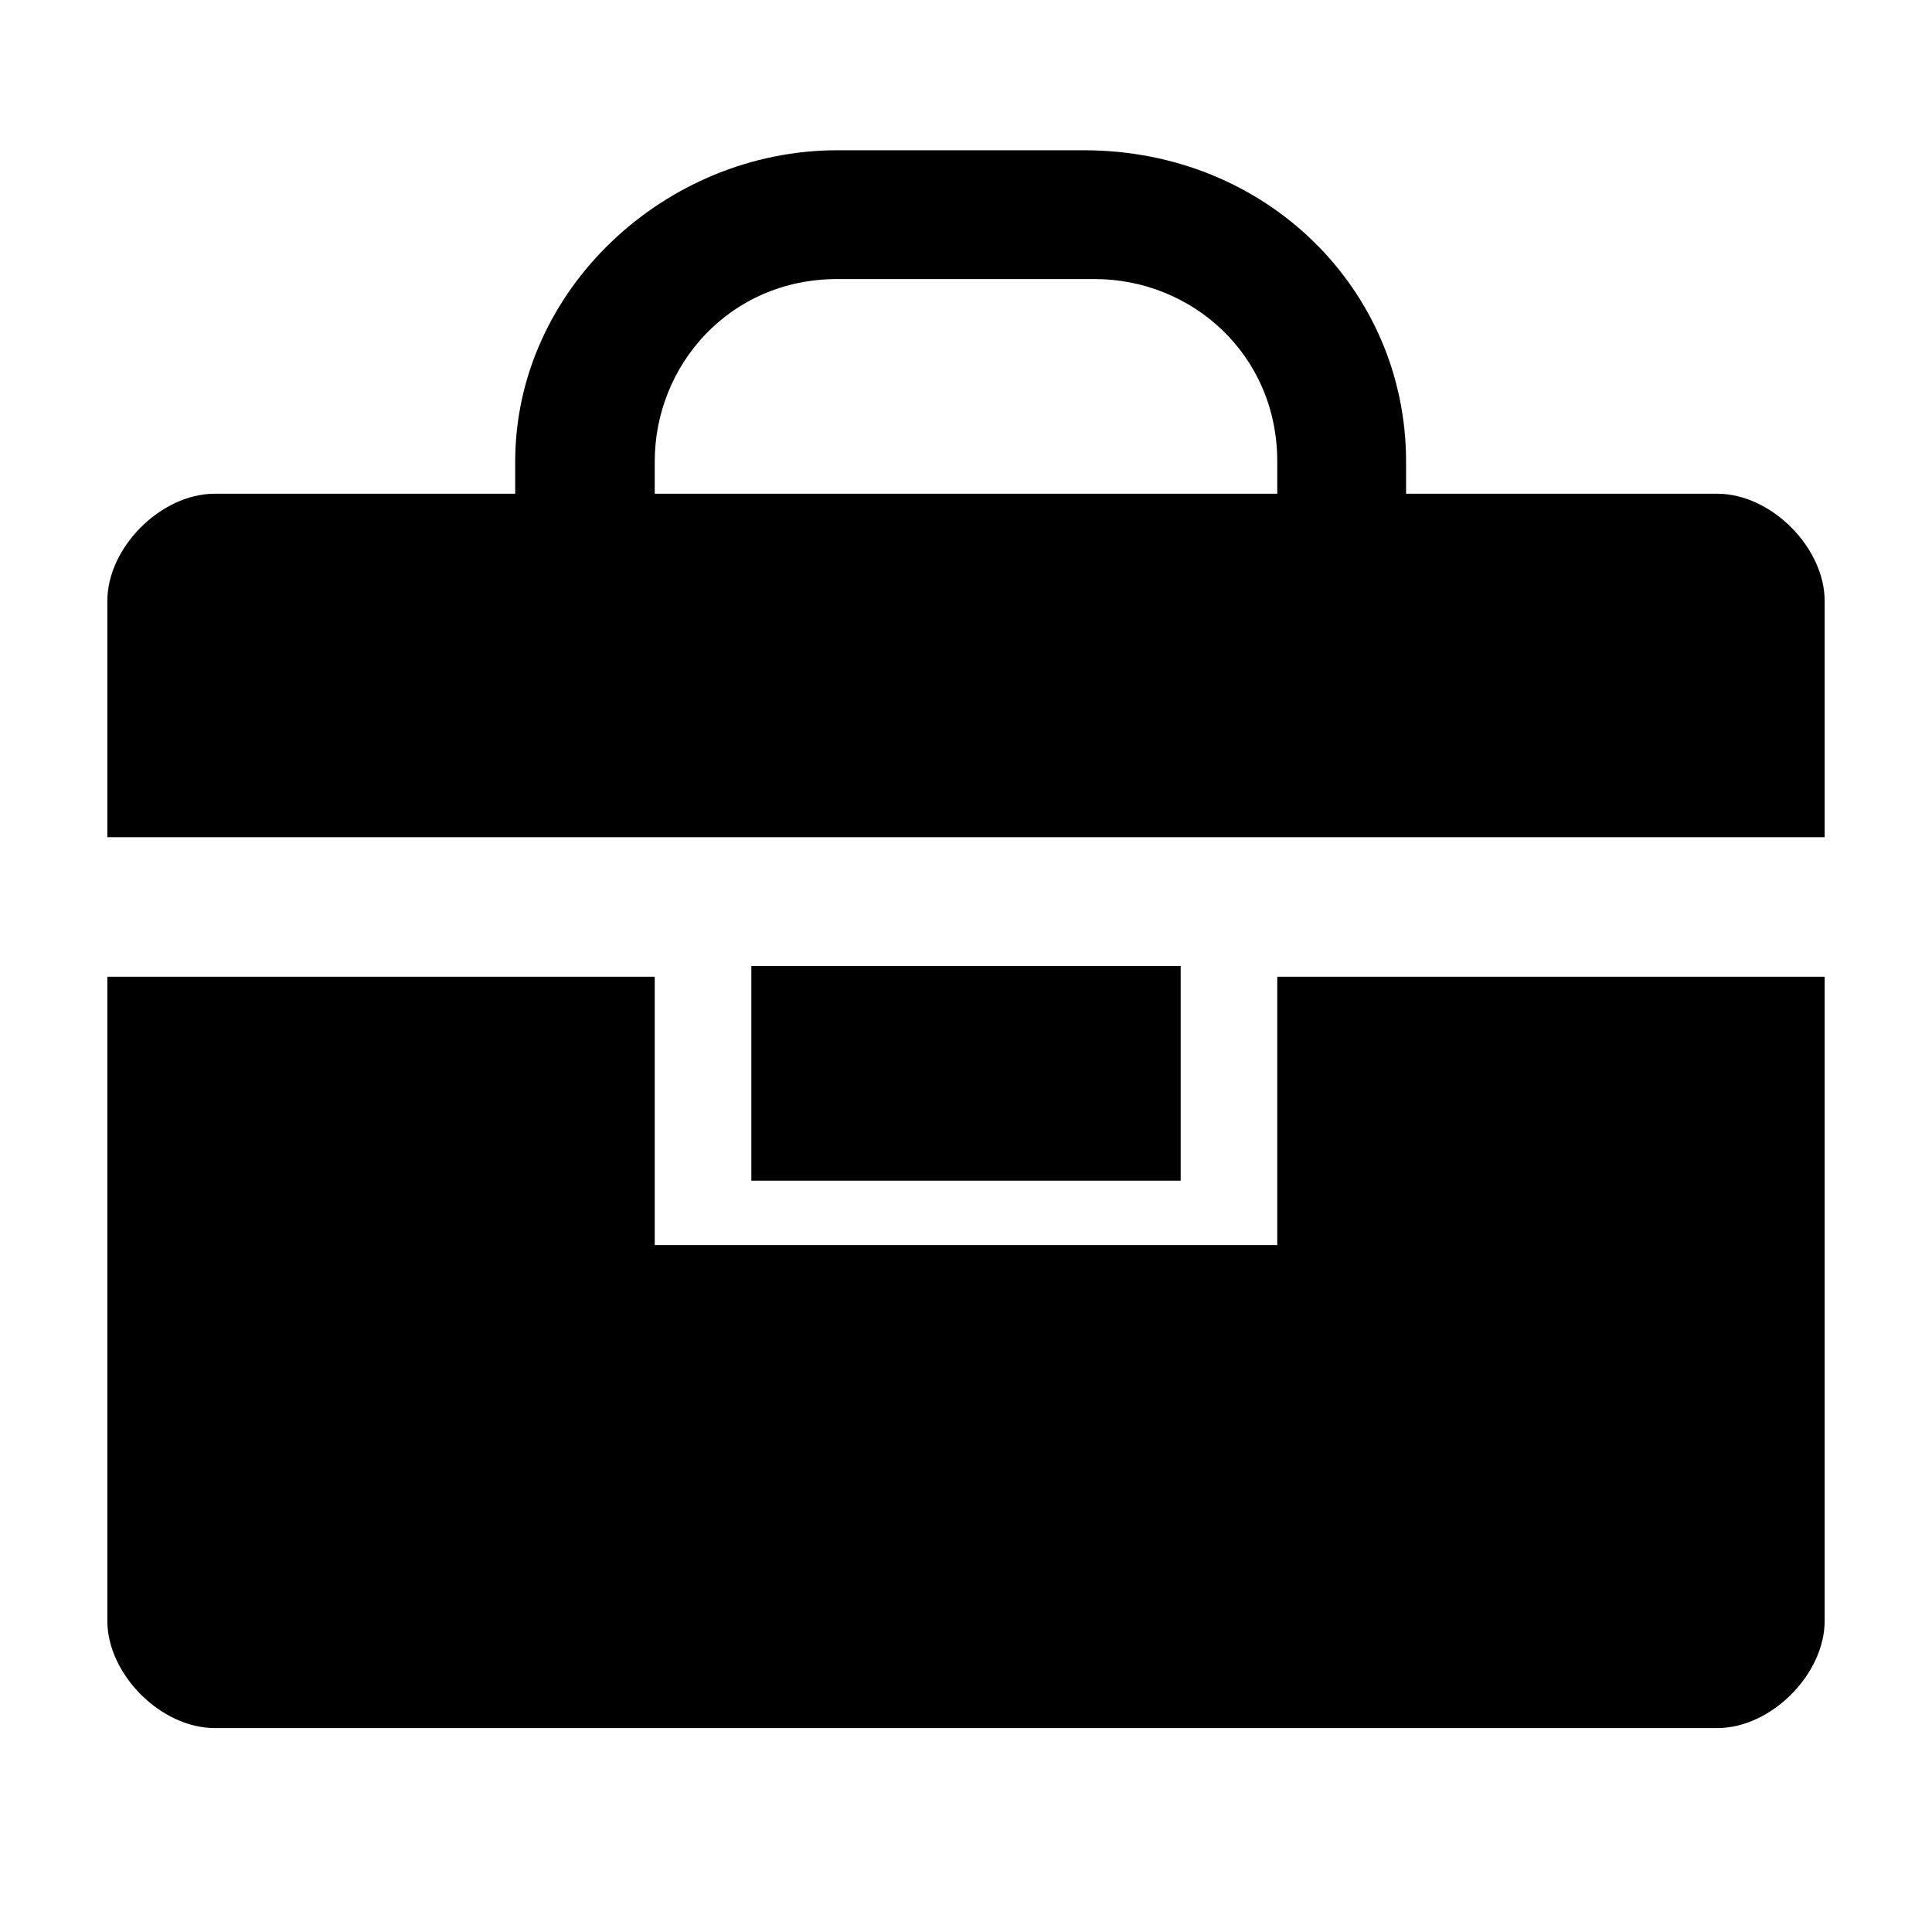
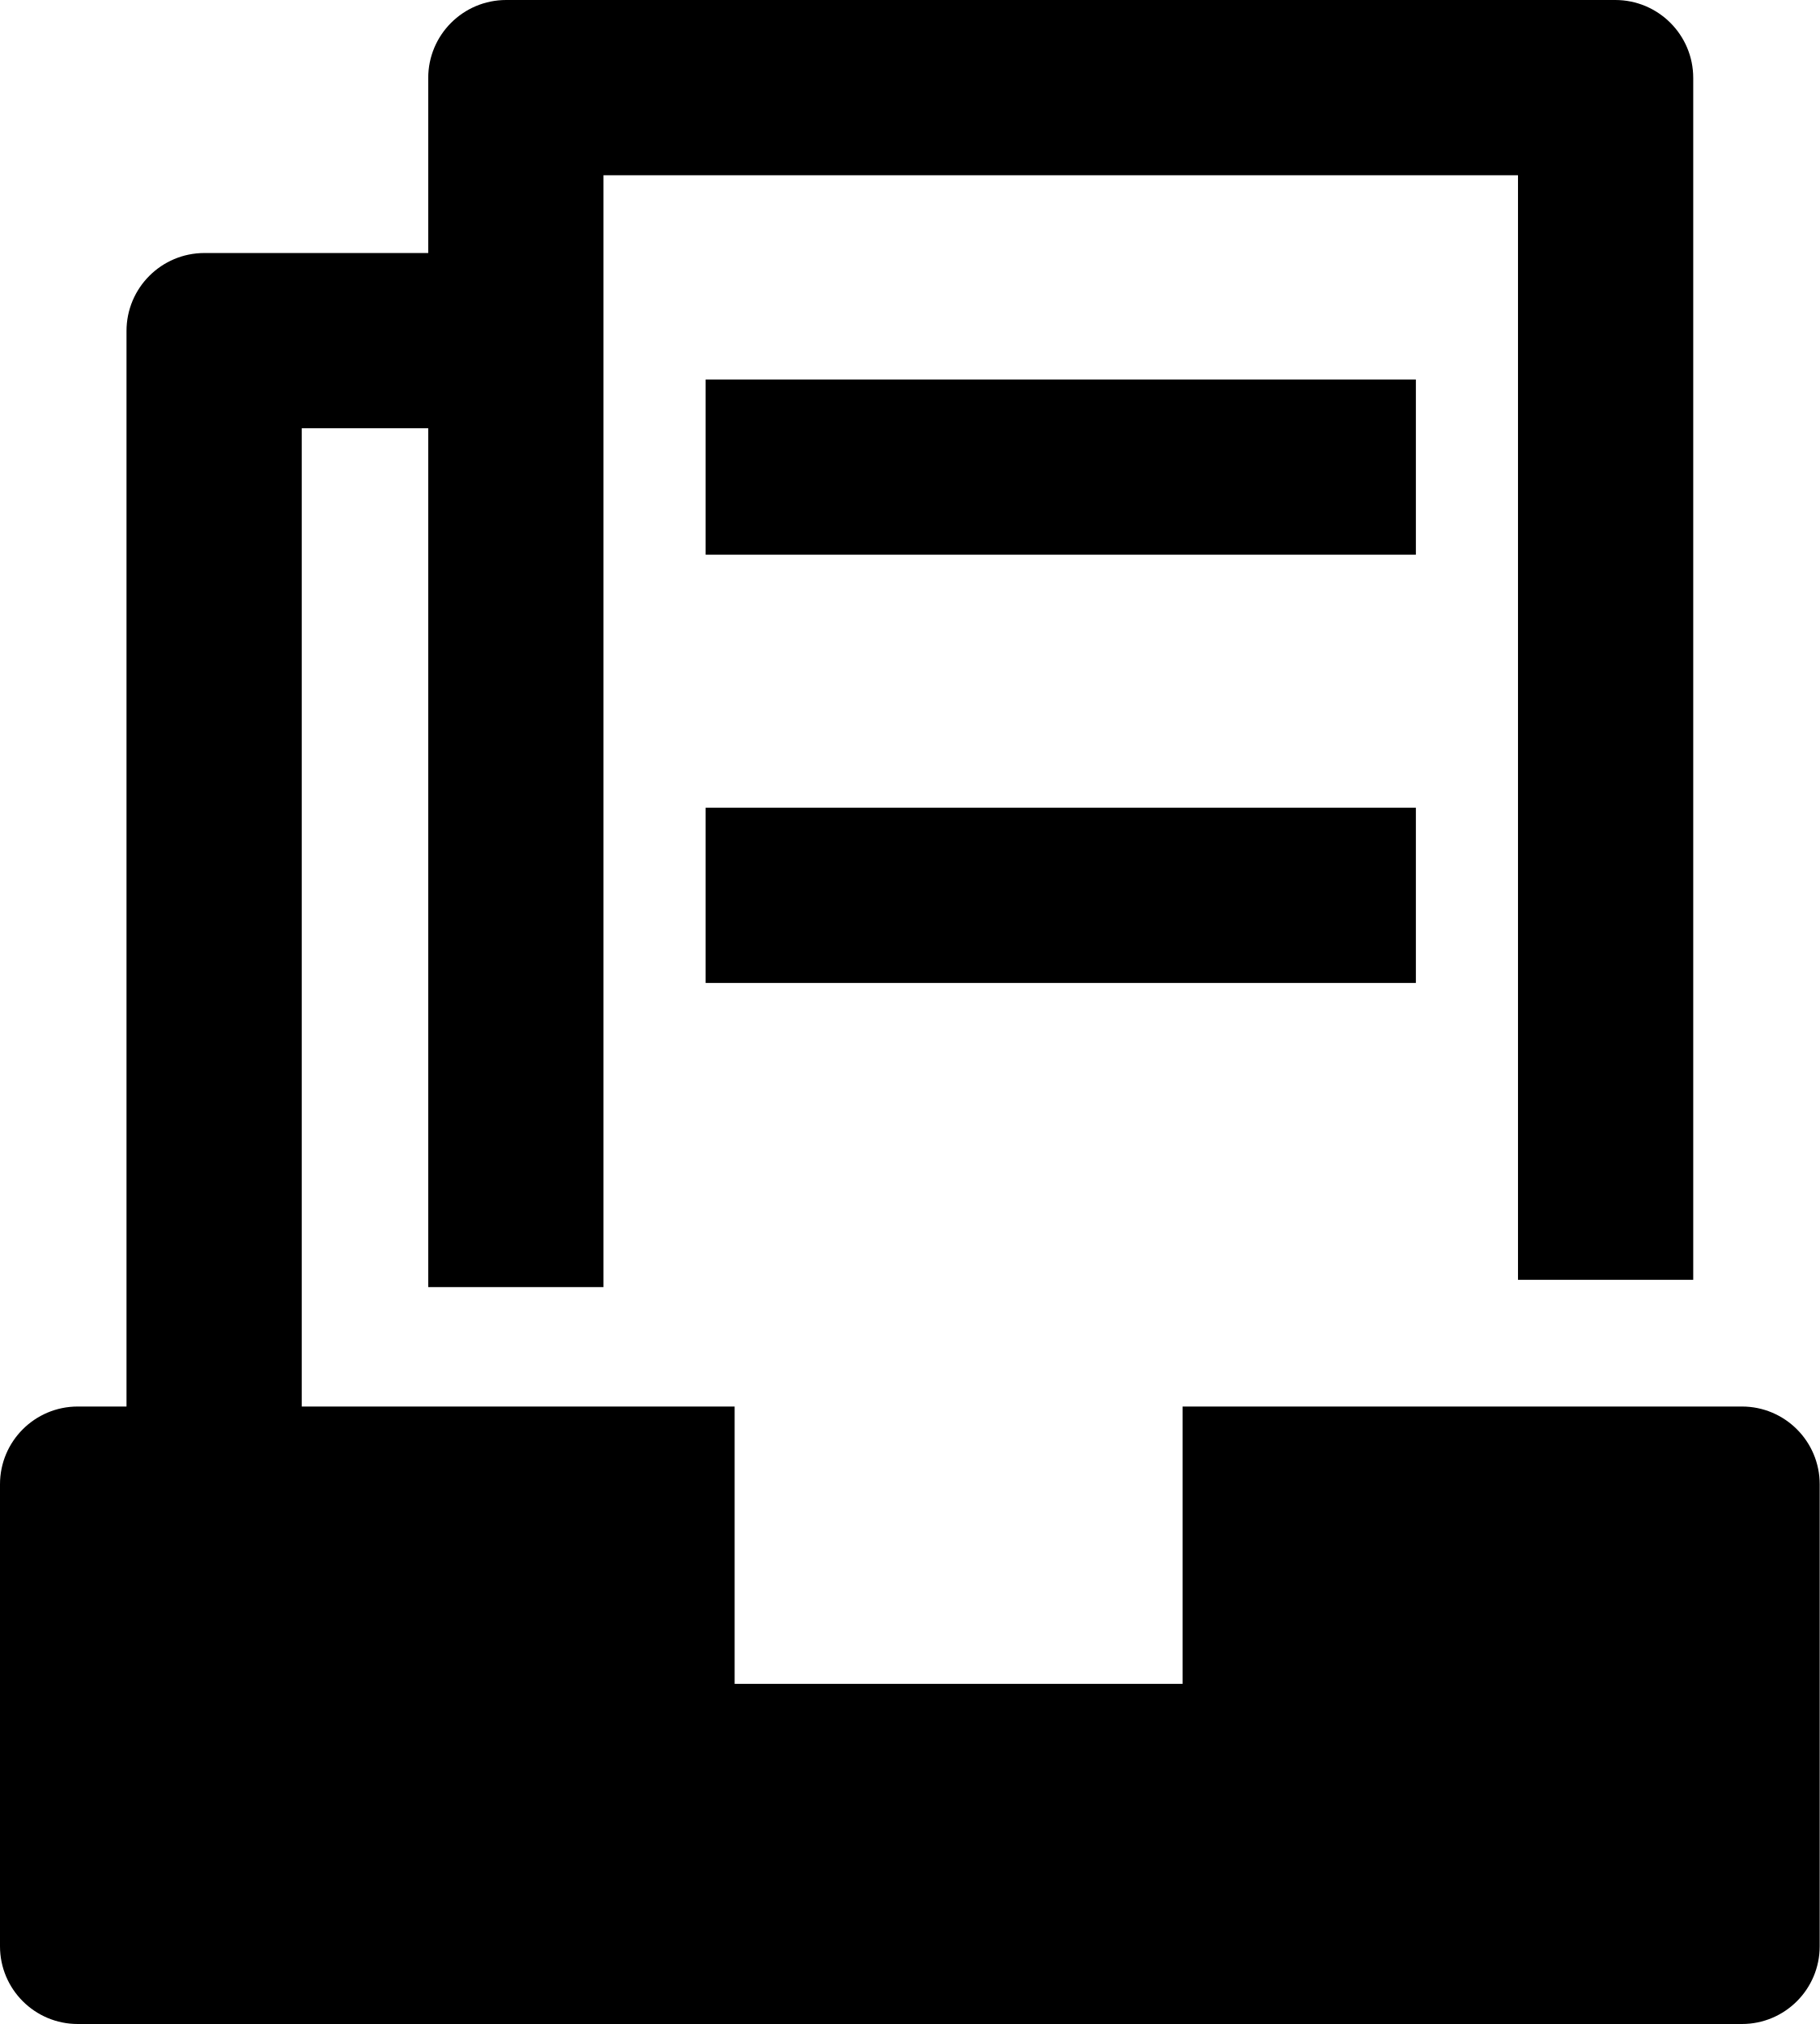
- <svg xmlns="http://www.w3.org/2000/svg" version="1.1" id="图层_1" x="0px" y="0px" viewBox="0 0 18 18" style="enable-background:new 0 0 18 18;" xml:space="preserve">
-   <g>
-     <path d="M16,4.6h-2.9V4.3c0-1.6-1.3-2.9-3-2.9H7.8c-1.6,0-3,1.3-3,2.9v0.3H2c-0.5,0-1,0.5-1,1v2.2h16V5.6C17,5.1,16.5,4.6,16,4.6z    M11.9,4.6H6.1V4.3c0-0.9,0.7-1.7,1.7-1.7h2.4c0.9,0,1.7,0.7,1.7,1.7V4.6z" />
-     <path d="M11.9,11.6H6.1V9.1H1v6c0,0.5,0.5,1,1,1h14c0.5,0,1-0.5,1-1v-6h-5.1V11.6z" />
-     <rect x="7" y="9" width="4" height="2" />
+ <svg xmlns="http://www.w3.org/2000/svg" viewBox="0 0 746.84 830.68">
+   <g id="图层_2" data-name="图层 2">
+     <g id="图层_4" data-name="图层 4">
+       <rect x="289.59" y="155.75" width="291.5" height="71.91" />
+       <rect x="289.59" y="331.5" width="291.5" height="71.92" />
+       <path d="M123.84,577.26V175.75h51.91v352.5h71.92V71.92H623V525.25h71.92V32a32,32,0,0,0-32-32H207.75a32,32,0,0,0-32,32v71.84H83.92a32,32,0,0,0-32,32V577.26h-20A31.91,31.91,0,0,0,0,609.17H0v189.6a31.91,31.91,0,0,0,31.91,31.91h683a31.91,31.91,0,0,0,31.91-31.91V609.17a31.91,31.91,0,0,0-31.91-31.91H485.34V691.09H301.5V577.26Z" />
+     </g>
  </g>
</svg>
